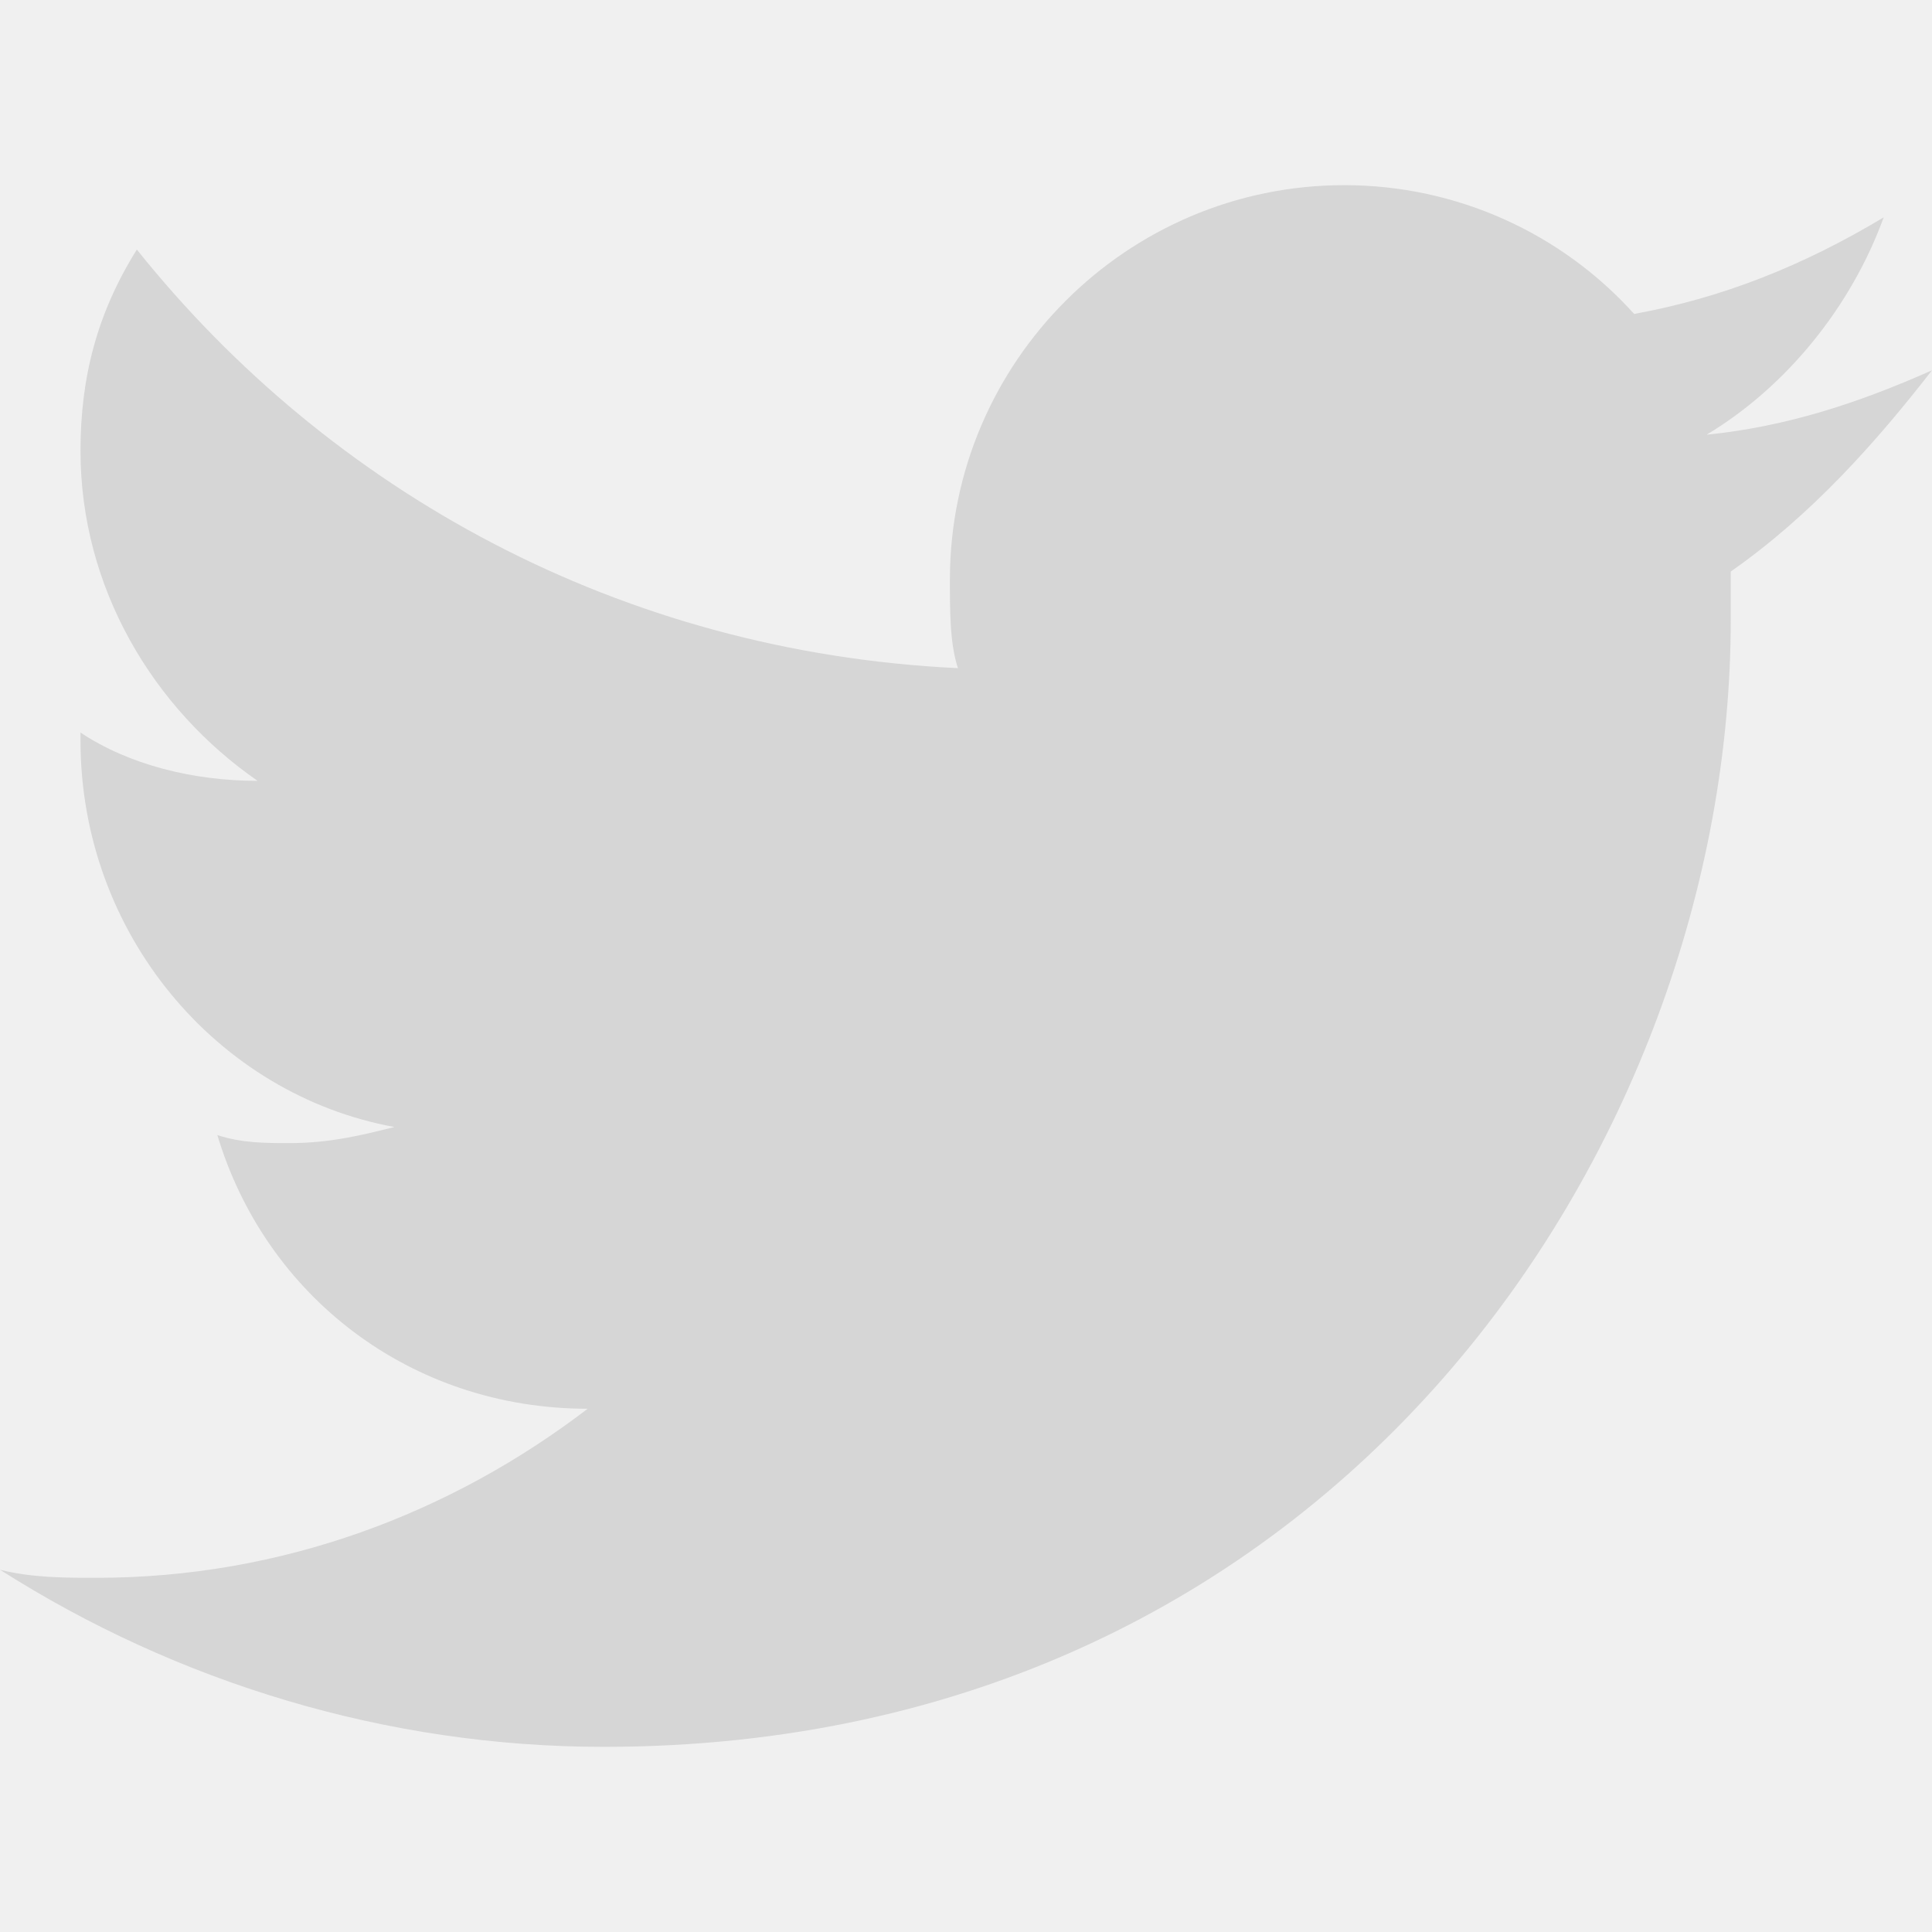
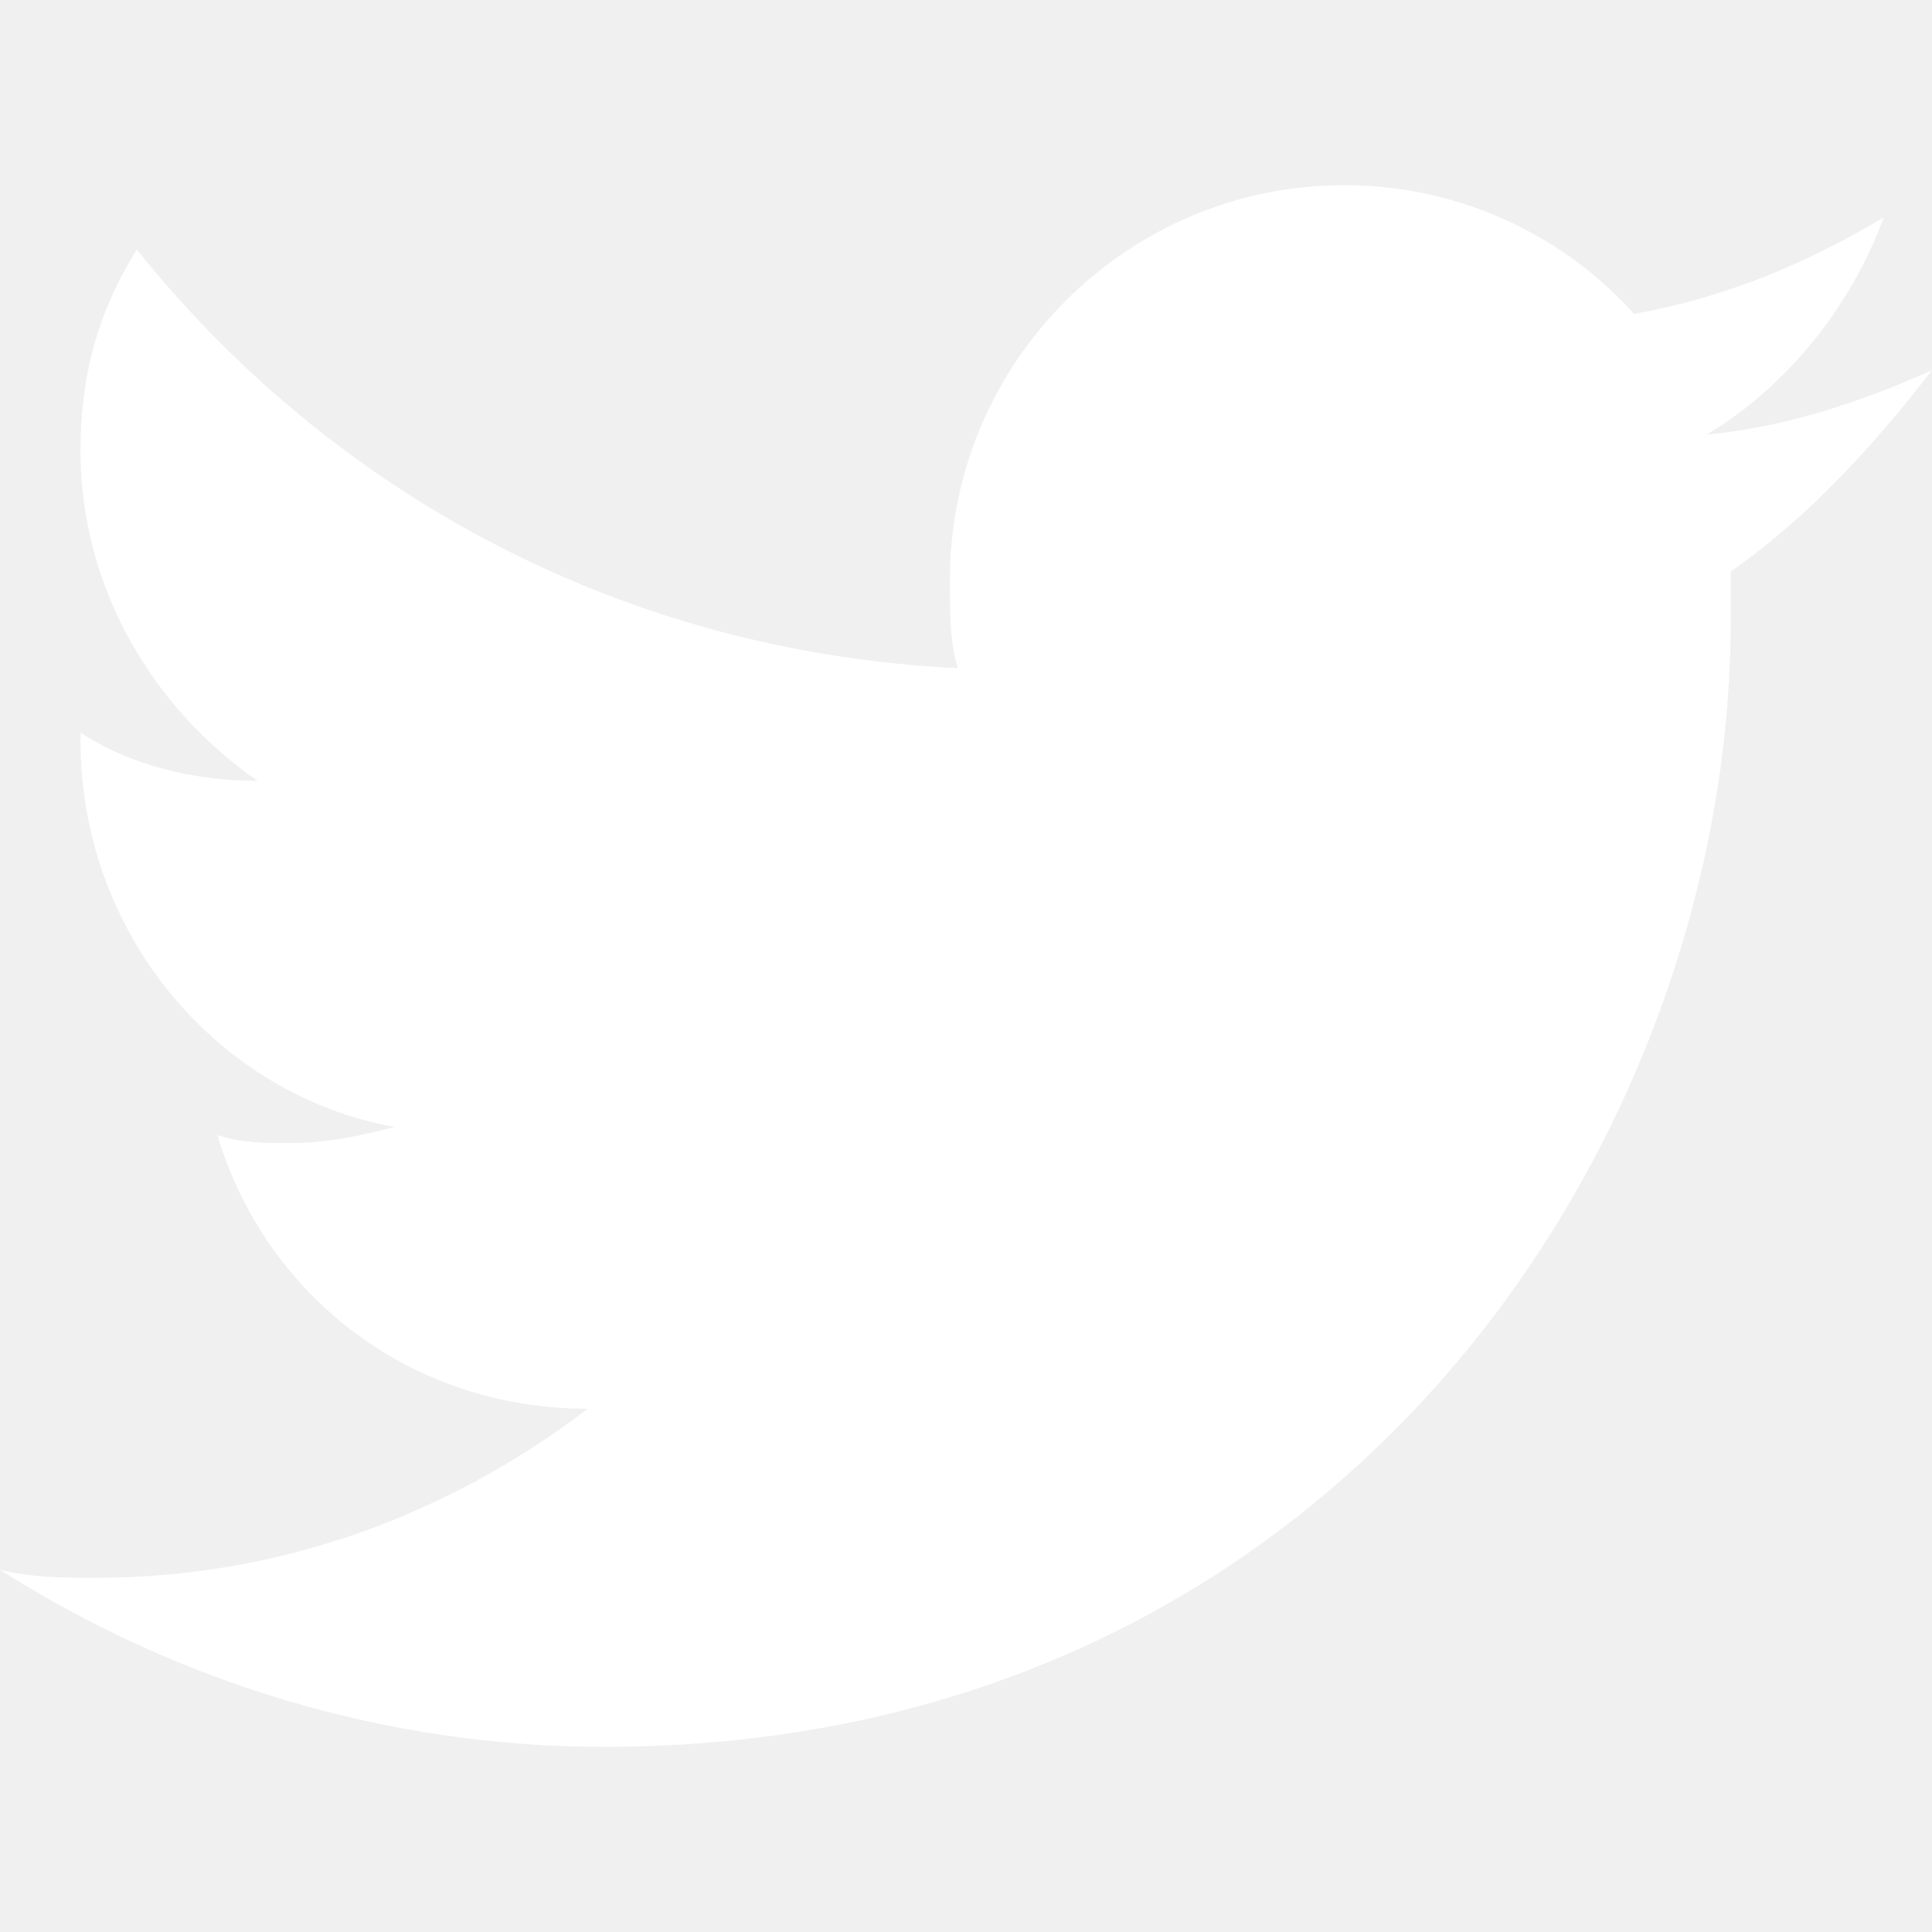
<svg xmlns="http://www.w3.org/2000/svg" class="nc-icon glyph" x="0px" y="0px" width="24px" height="24px" viewBox="0 0 24 24">
  <g>
-     <path fill="#d6d6d6" d="M24,4.6c-0.9,0.4-1.8,0.7-2.8,0.8c1-0.6,1.8-1.6,2.2-2.7c-1,0.6-2,1-3.1,1.2c-0.9-1-2.2-1.6-3.6-1.6  c-2.7,0-4.9,2.2-4.9,4.9c0,0.4,0,0.8,0.1,1.1C7.7,8.1,4.1,6.1,1.7,3.1C1.2,3.9,1,4.7,1,5.6c0,1.7,0.9,3.2,2.2,4.1  C2.4,9.7,1.6,9.5,1,9.1c0,0,0,0,0,0.1c0,2.4,1.7,4.4,3.9,4.8c-0.4,0.1-0.8,0.2-1.3,0.2c-0.3,0-0.6,0-0.9-0.1c0.6,2,2.4,3.4,4.6,3.4  c-1.7,1.3-3.8,2.1-6.1,2.1c-0.4,0-0.8,0-1.2-0.1c2.2,1.4,4.8,2.2,7.5,2.2c9.1,0,14-7.5,14-14c0-0.2,0-0.4,0-0.6  C22.5,6.4,23.3,5.5,24,4.6z" />
+     <path fill="#ffffff" d="M24,4.6c-0.9,0.4-1.8,0.7-2.8,0.8c1-0.6,1.8-1.6,2.2-2.7c-1,0.6-2,1-3.1,1.2c-0.9-1-2.2-1.6-3.6-1.6  c-2.7,0-4.9,2.2-4.9,4.9c0,0.4,0,0.8,0.1,1.1C7.7,8.1,4.1,6.1,1.7,3.1C1.2,3.9,1,4.7,1,5.6c0,1.7,0.9,3.2,2.2,4.1  C2.4,9.7,1.6,9.5,1,9.1c0,0,0,0,0,0.1c0,2.4,1.7,4.4,3.9,4.8c-0.4,0.1-0.8,0.2-1.3,0.2c-0.3,0-0.6,0-0.9-0.1c0.6,2,2.4,3.4,4.6,3.4  c-1.7,1.3-3.8,2.1-6.1,2.1c-0.4,0-0.8,0-1.2-0.1c2.2,1.4,4.8,2.2,7.5,2.2c9.1,0,14-7.5,14-14c0-0.2,0-0.4,0-0.6  C22.5,6.4,23.3,5.5,24,4.6z" />
  </g>
</svg>
